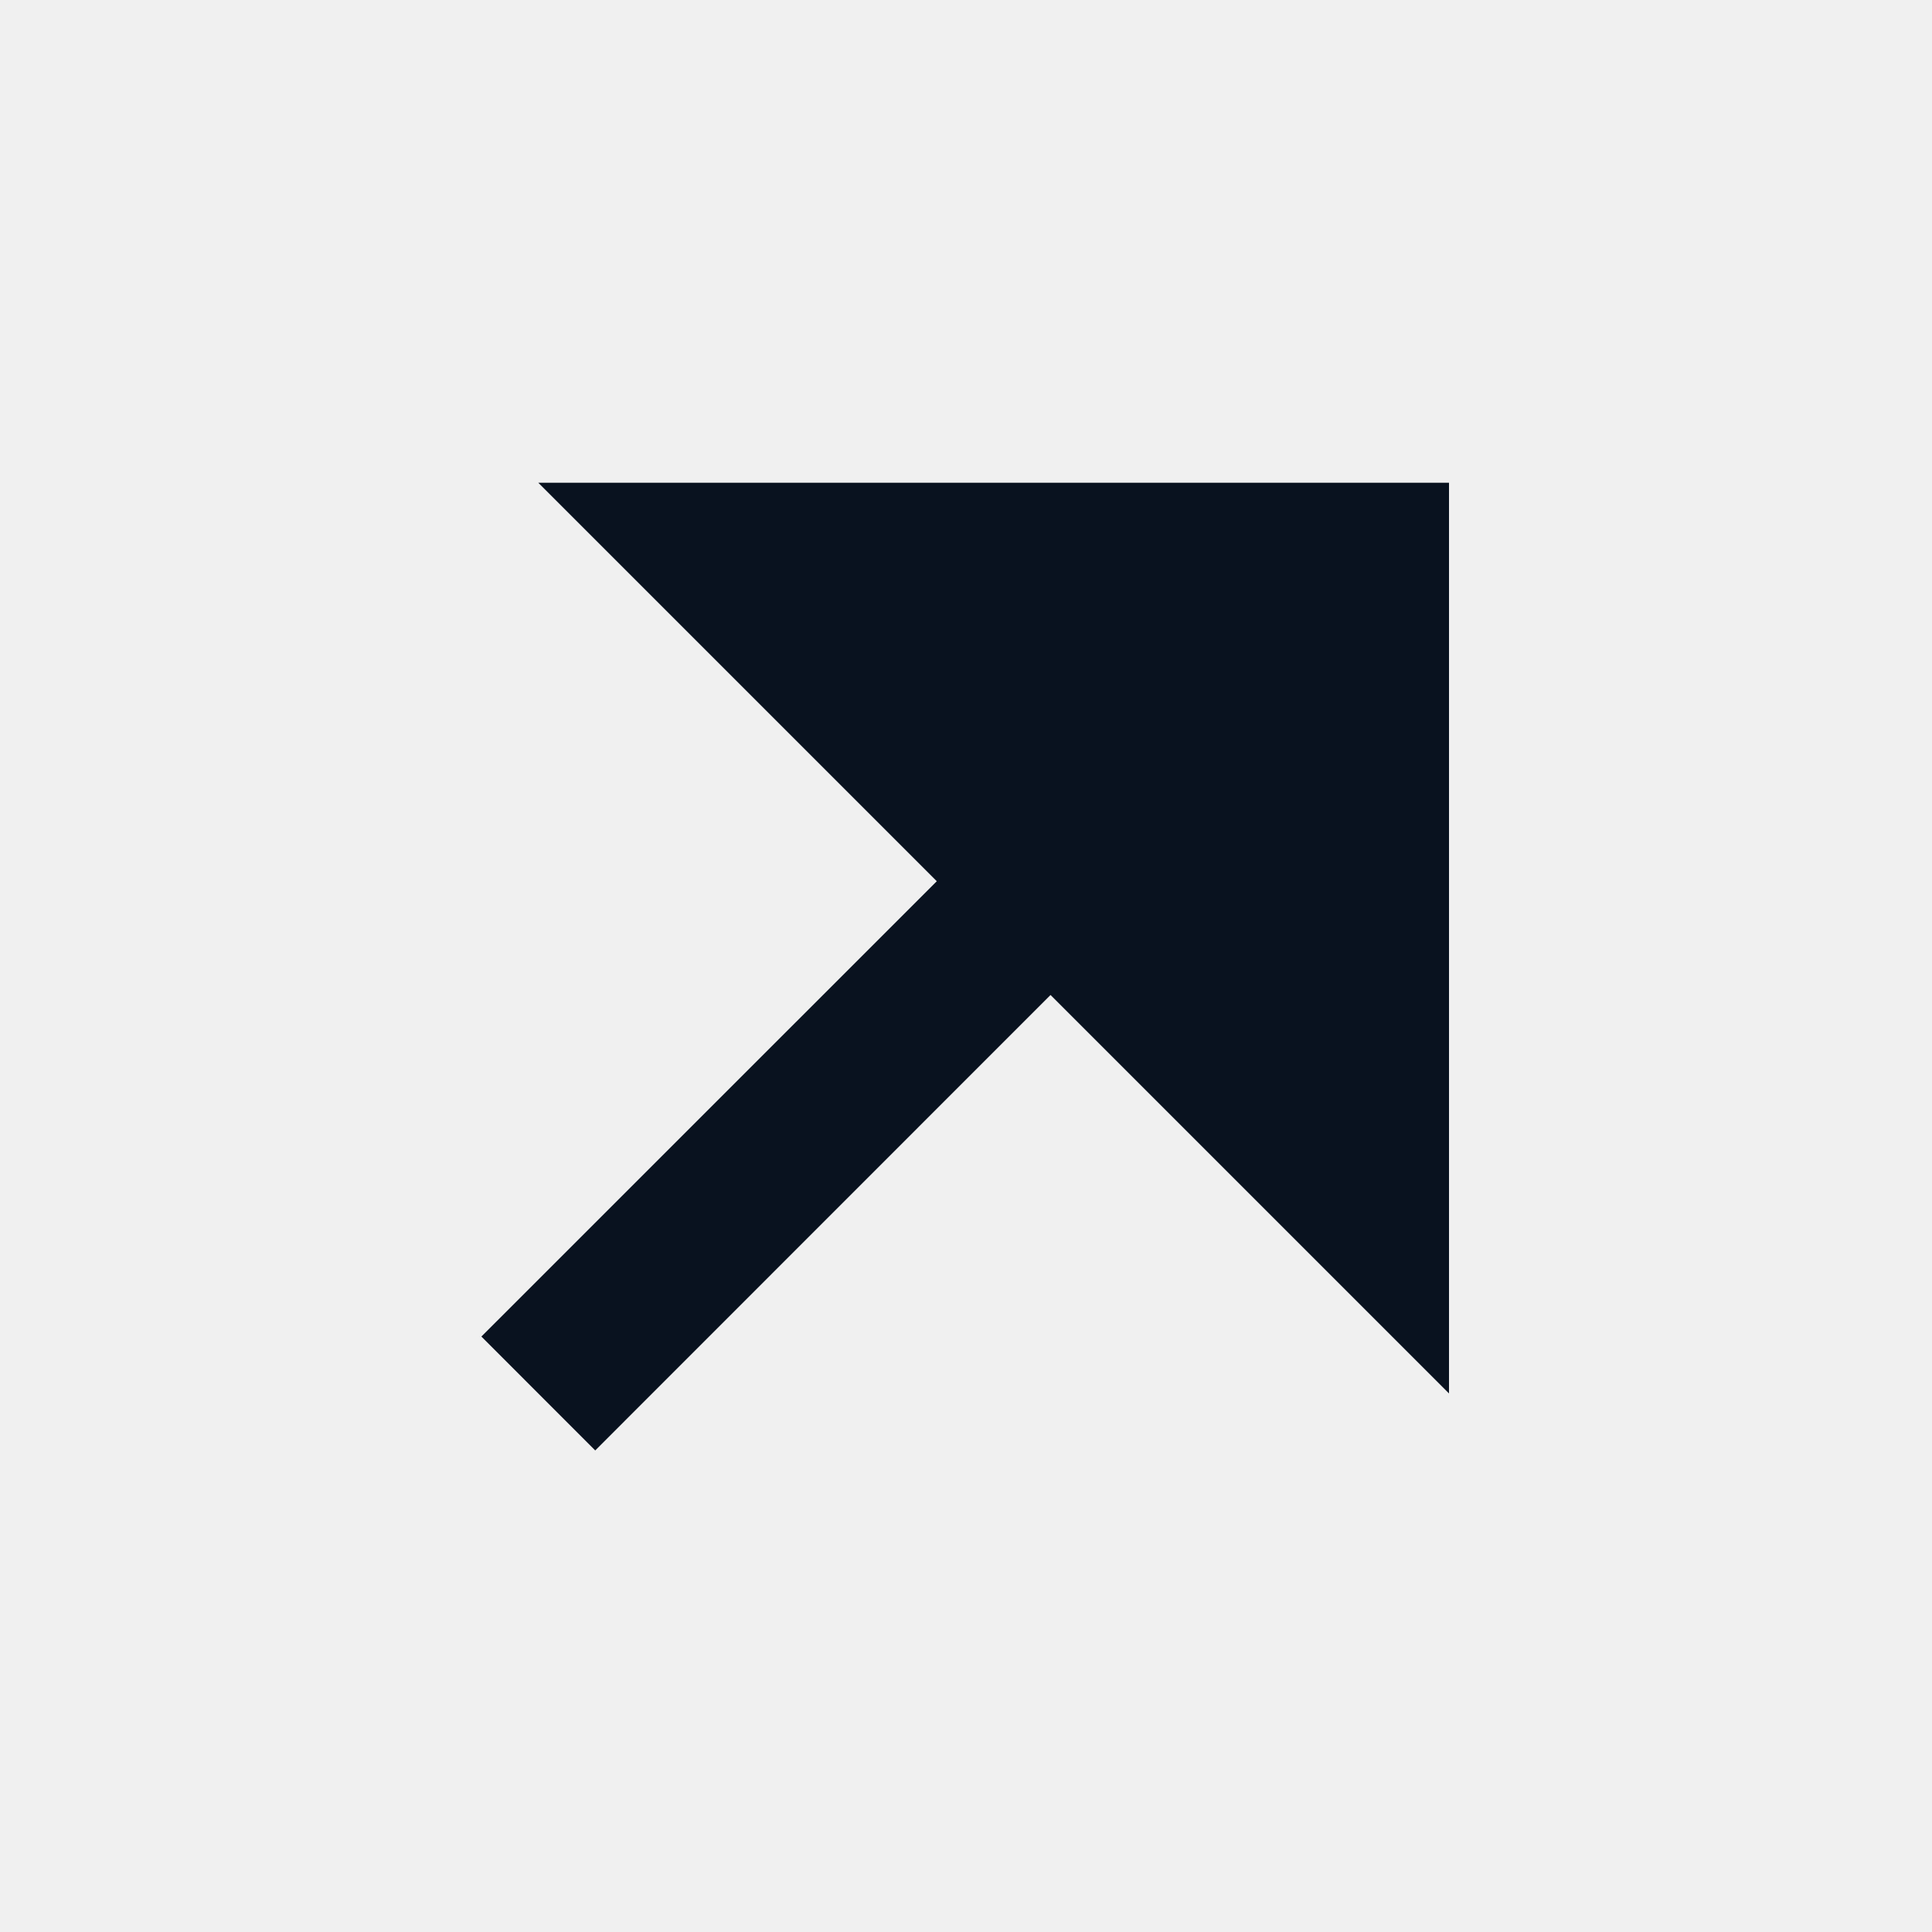
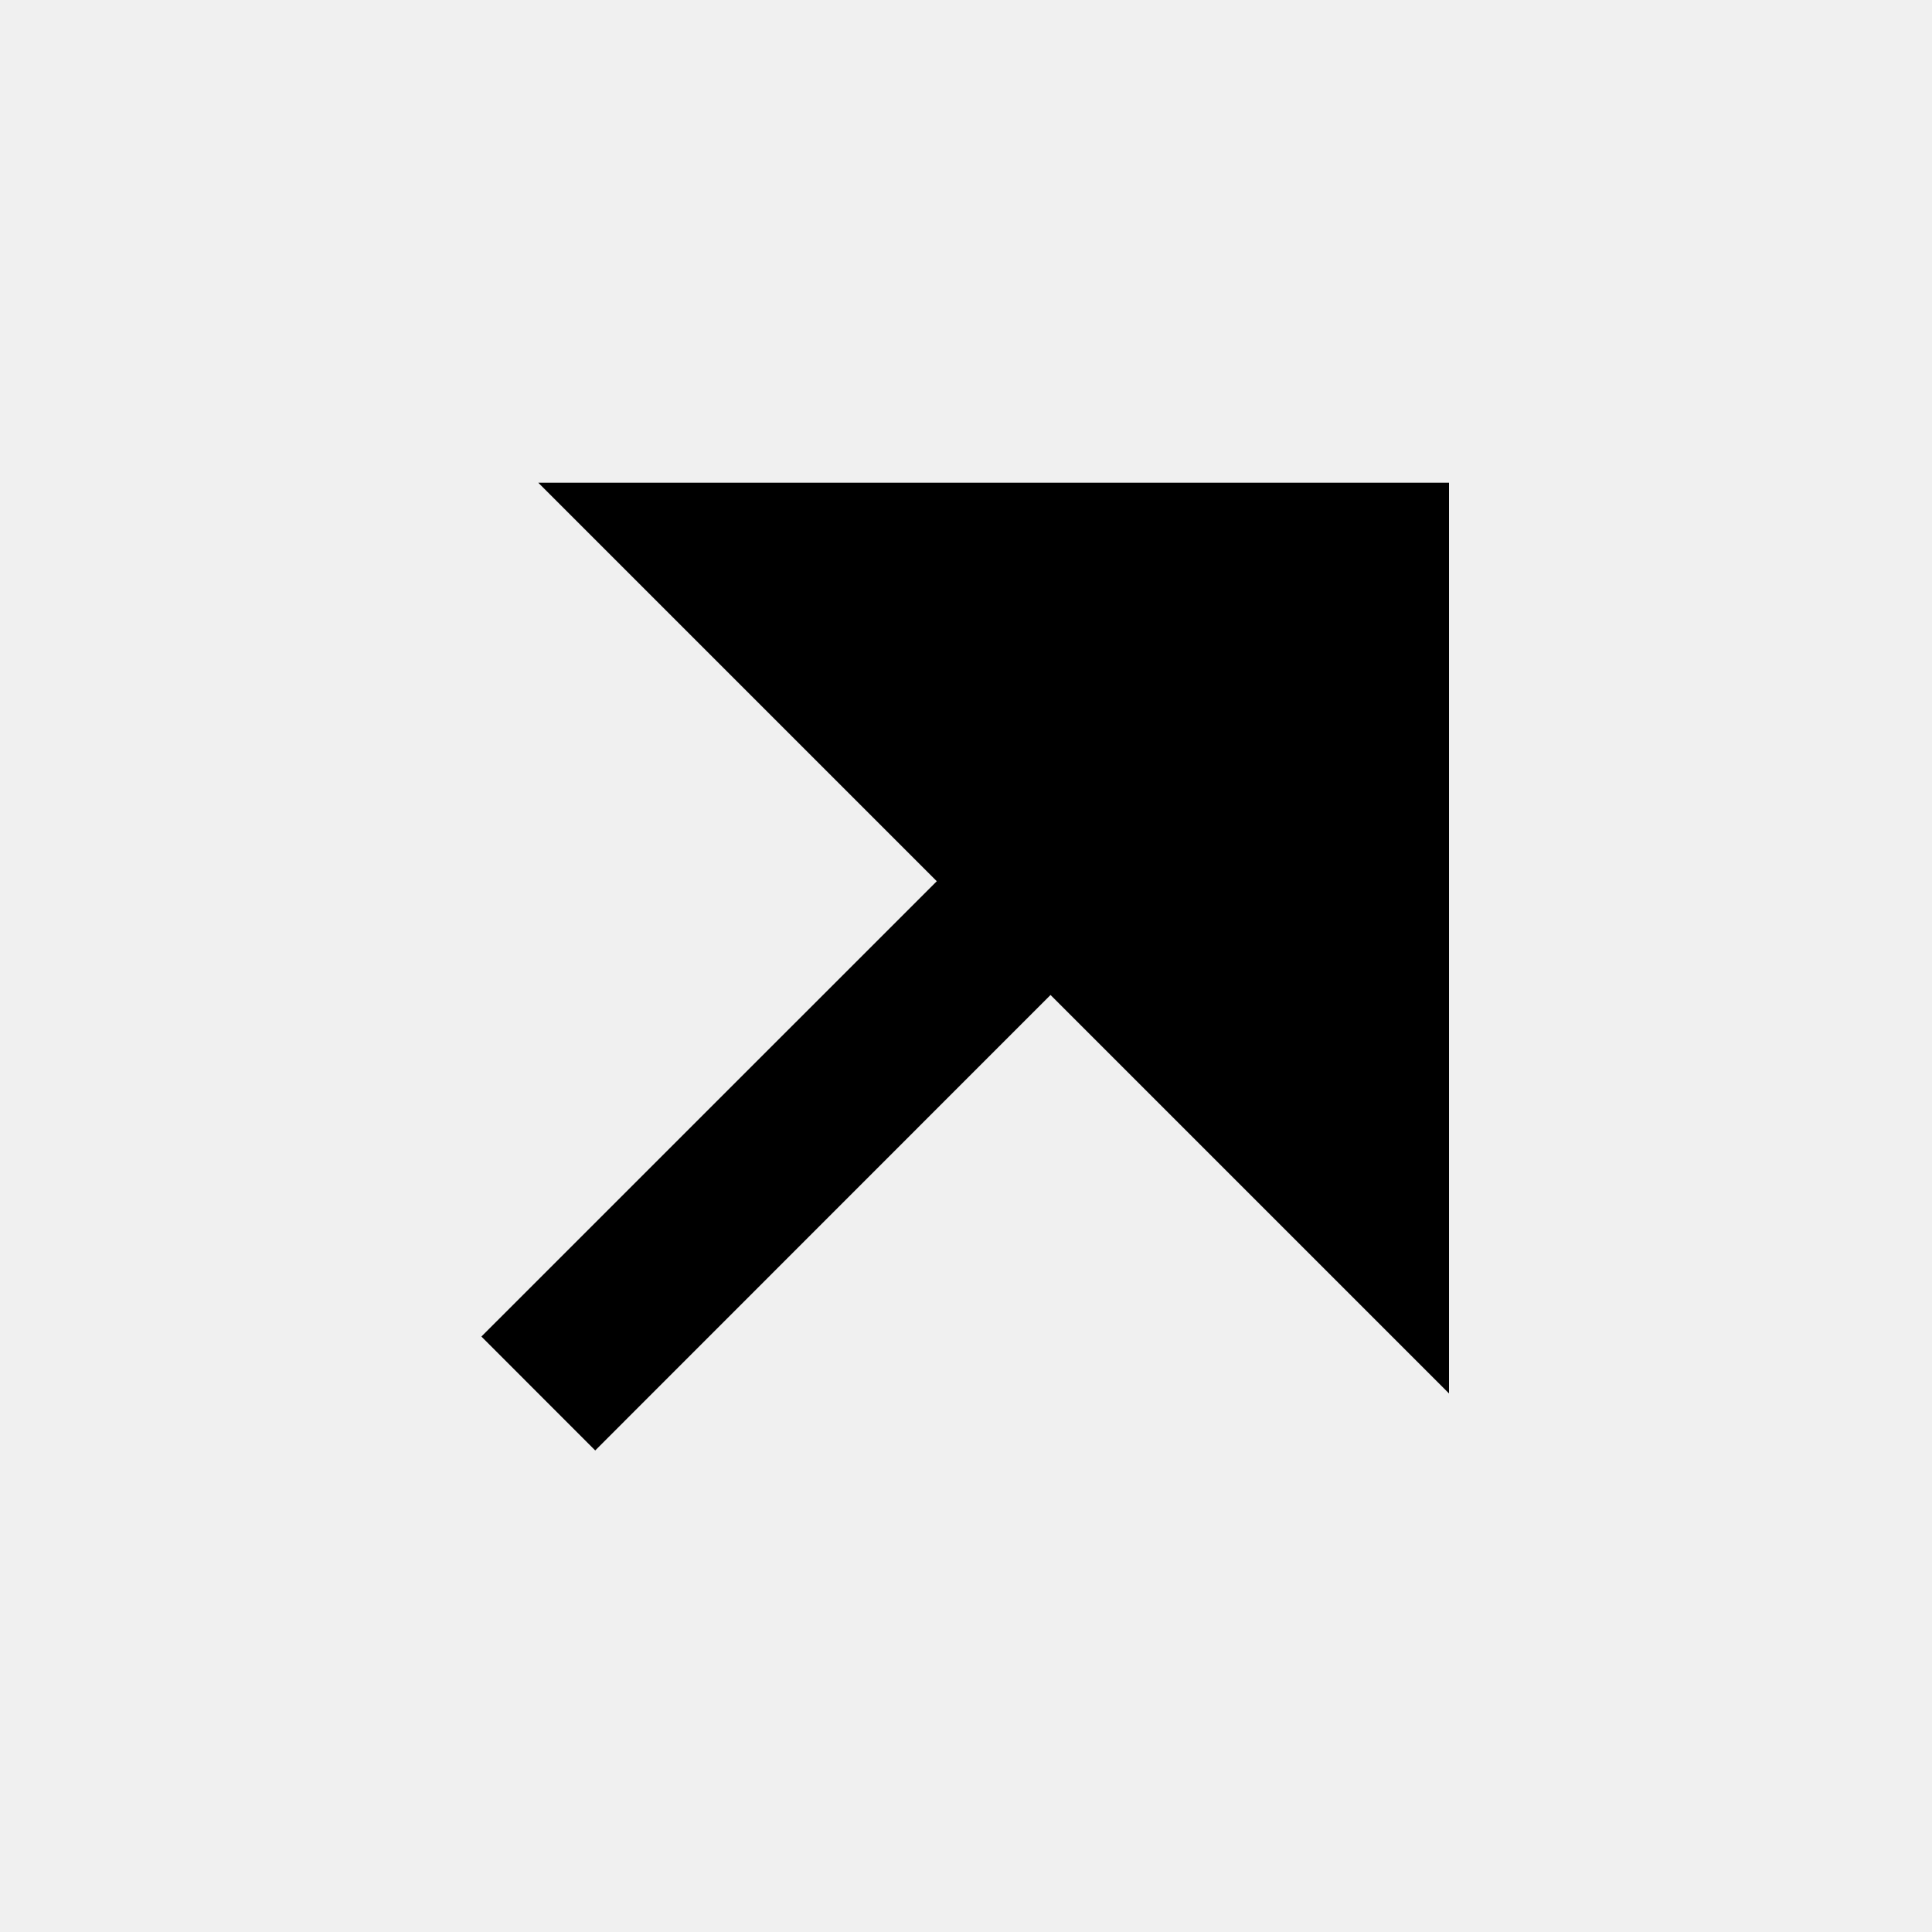
<svg xmlns="http://www.w3.org/2000/svg" width="24" height="24" viewBox="0 0 24 24" fill="none">
  <g clip-path="url(#clip0_534_25261)">
-     <path d="M13.05 12.36L7.394 18.018L5.98 16.603L11.637 10.947L6.687 5.997H18V17.31L13.05 12.36Z" fill="#09121F" />
+     <path d="M13.05 12.36L7.394 18.018L5.98 16.603L11.637 10.947L6.687 5.997H18V17.31L13.05 12.36Z" fill="currentColor" />
  </g>
  <defs>
    <clipPath id="clip0_534_25261">
      <rect width="24" height="24" fill="white" />
    </clipPath>
  </defs>
</svg>
